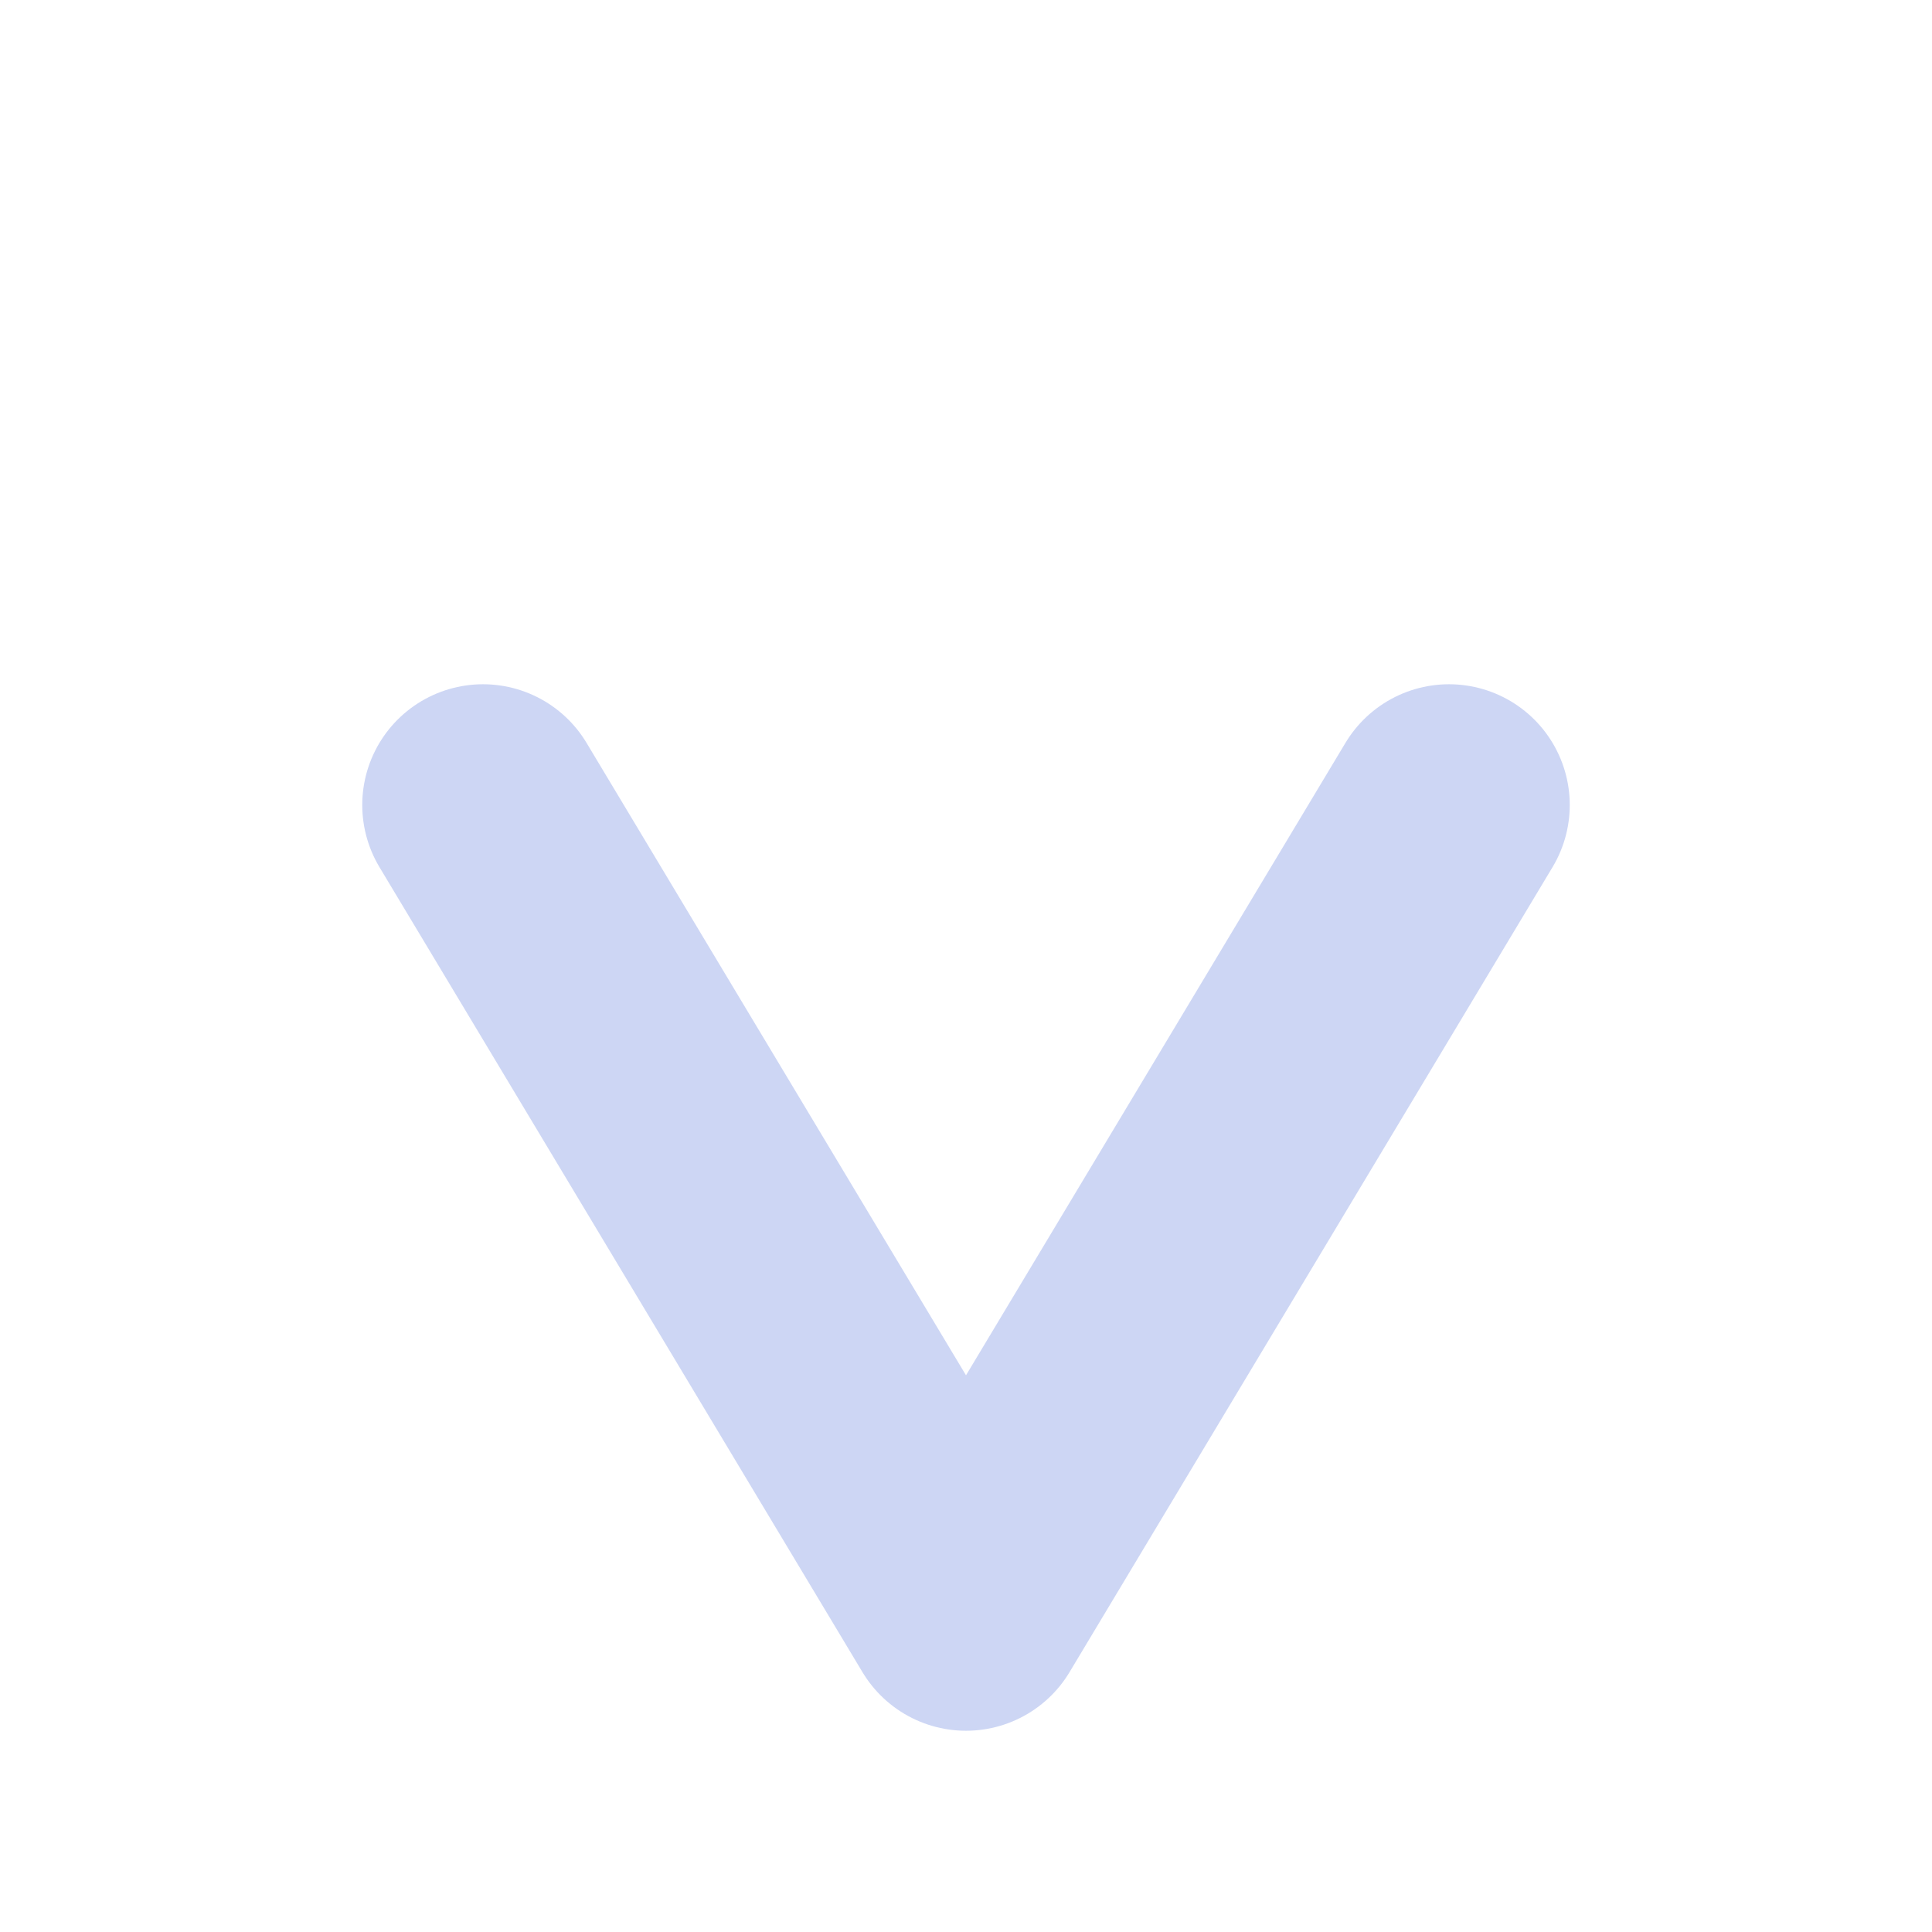
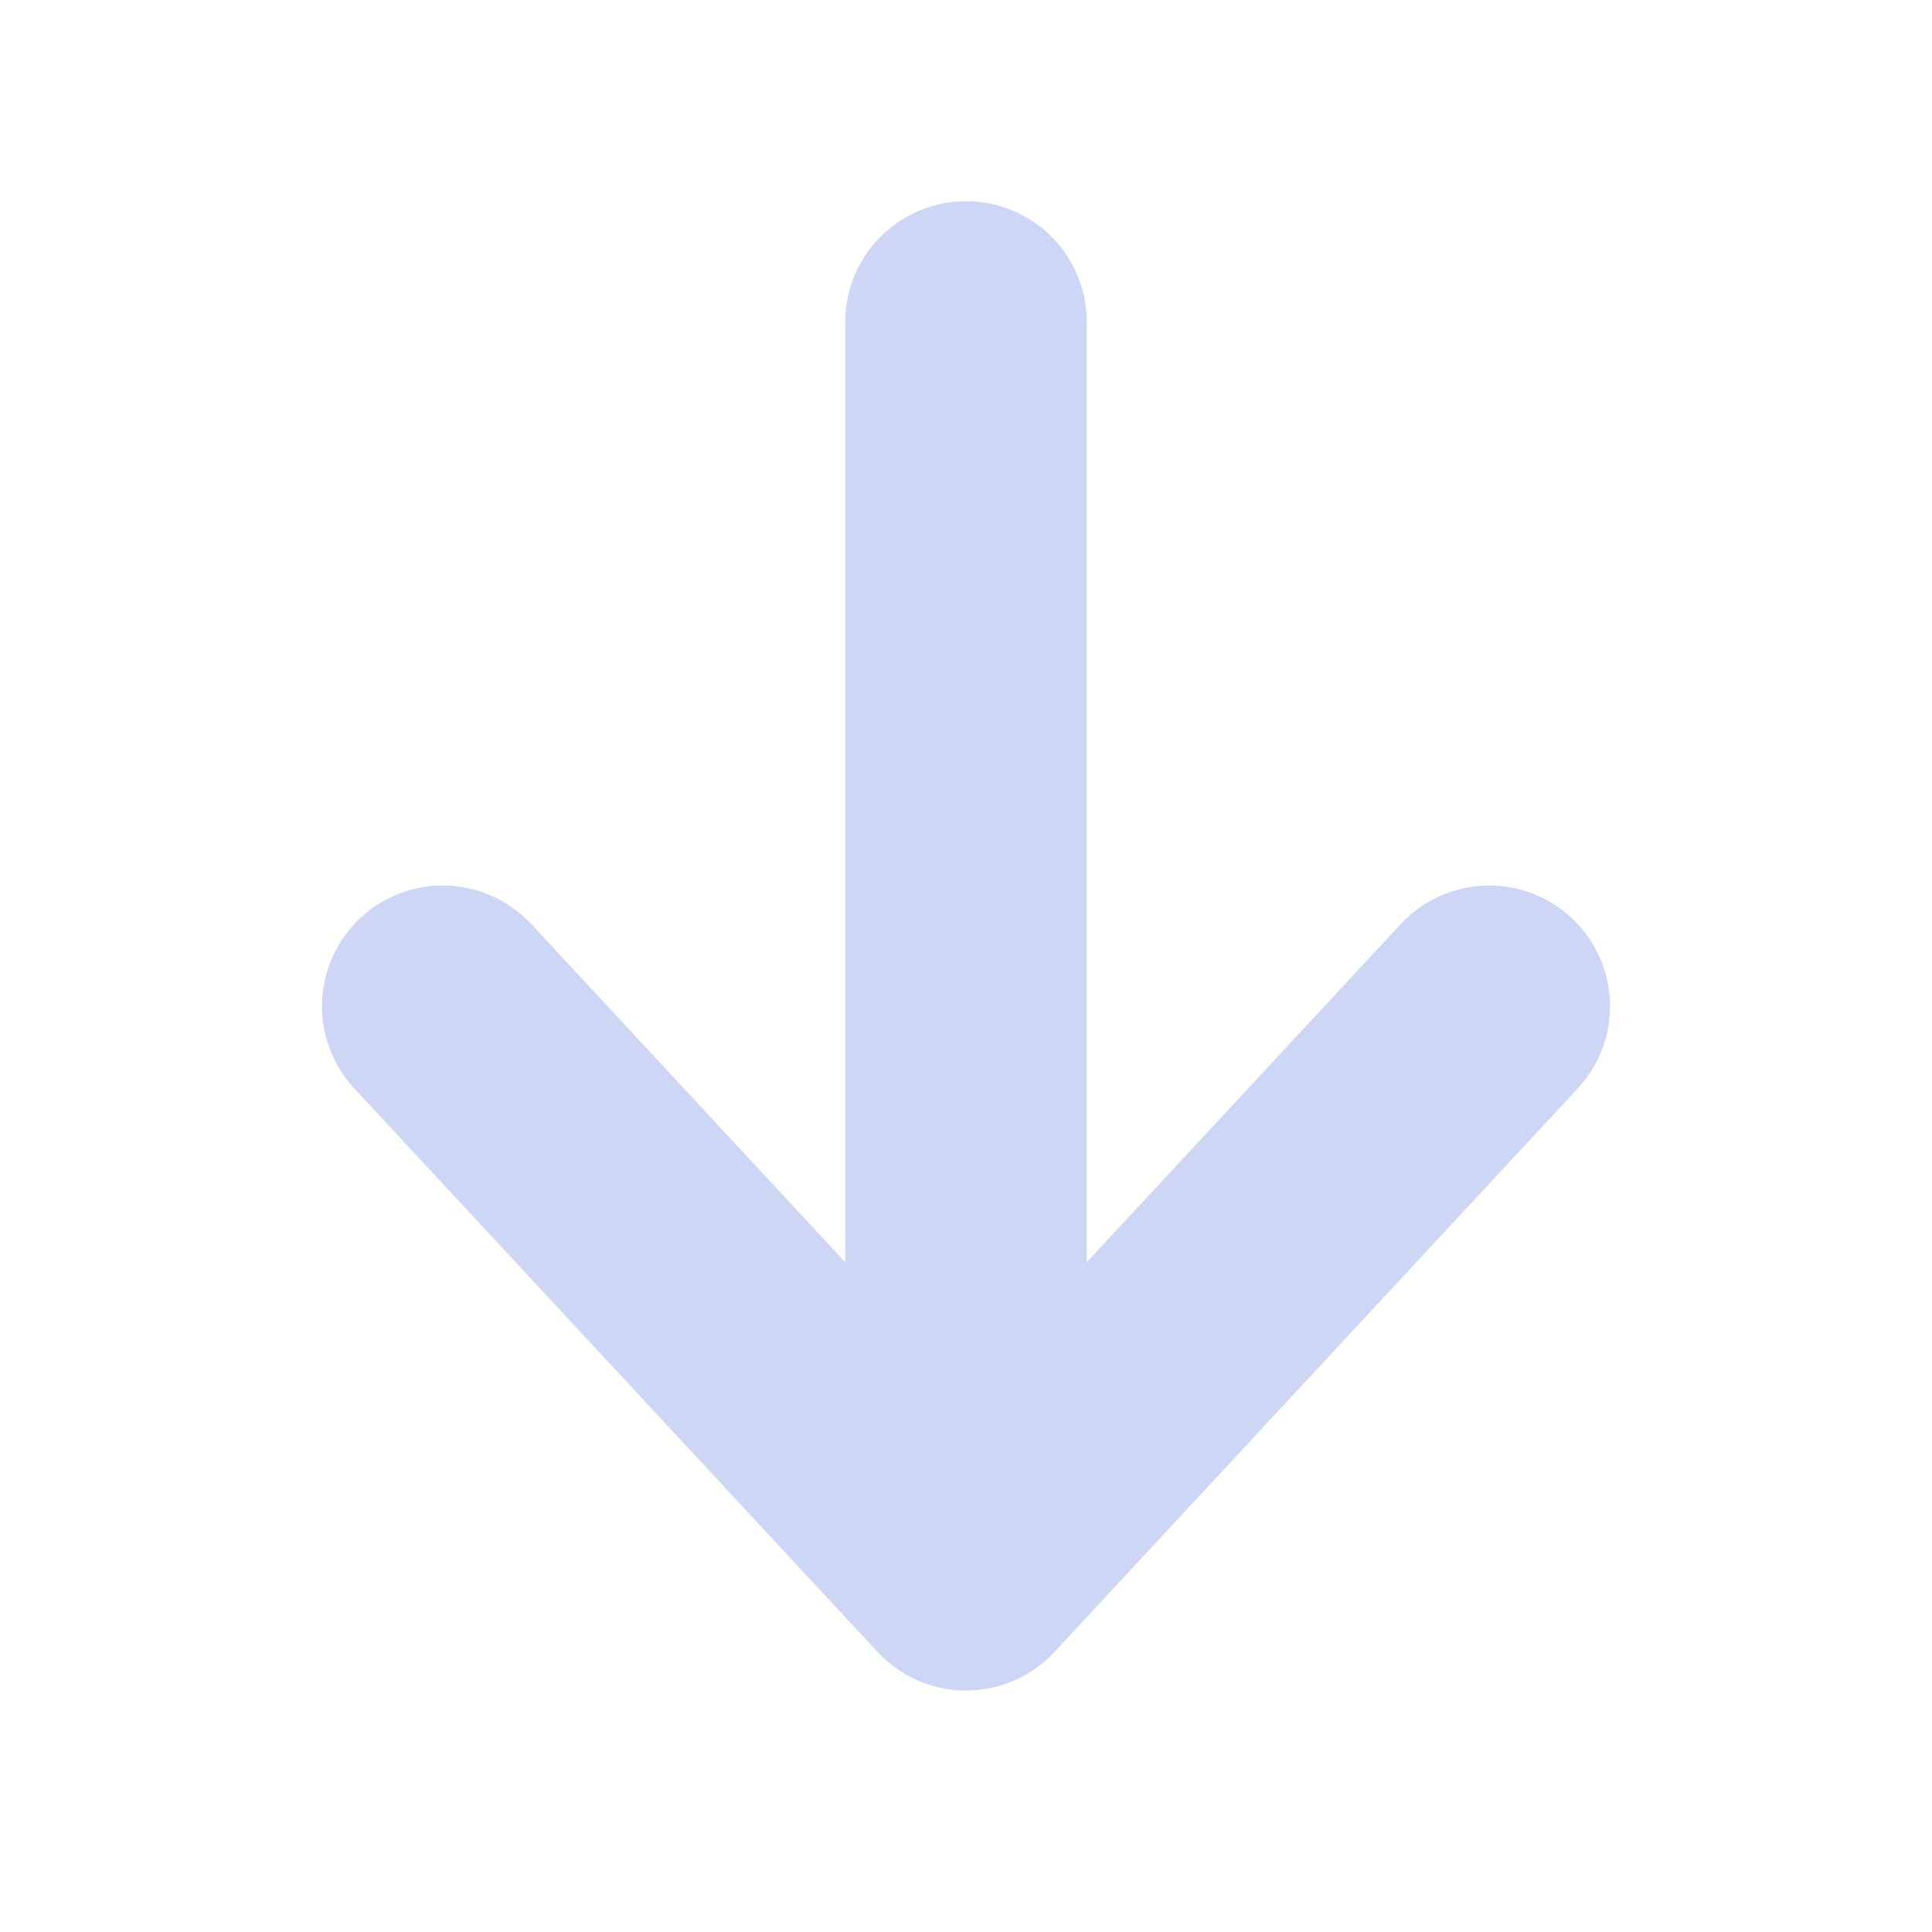
<svg xmlns="http://www.w3.org/2000/svg" viewBox="0 0 24 24">
-   <polyline points="18,10 12,20 6,10" fill="none" stroke="#cdd6f4" stroke-width="3" stroke-linecap="round" stroke-linejoin="round" />
+   <path d="M12 4v15M5.5 12.5 12 19.5l6.5-7" fill="none" stroke="#cdd6f4" stroke-width="3" stroke-linecap="round" stroke-linejoin="round" />
</svg>
